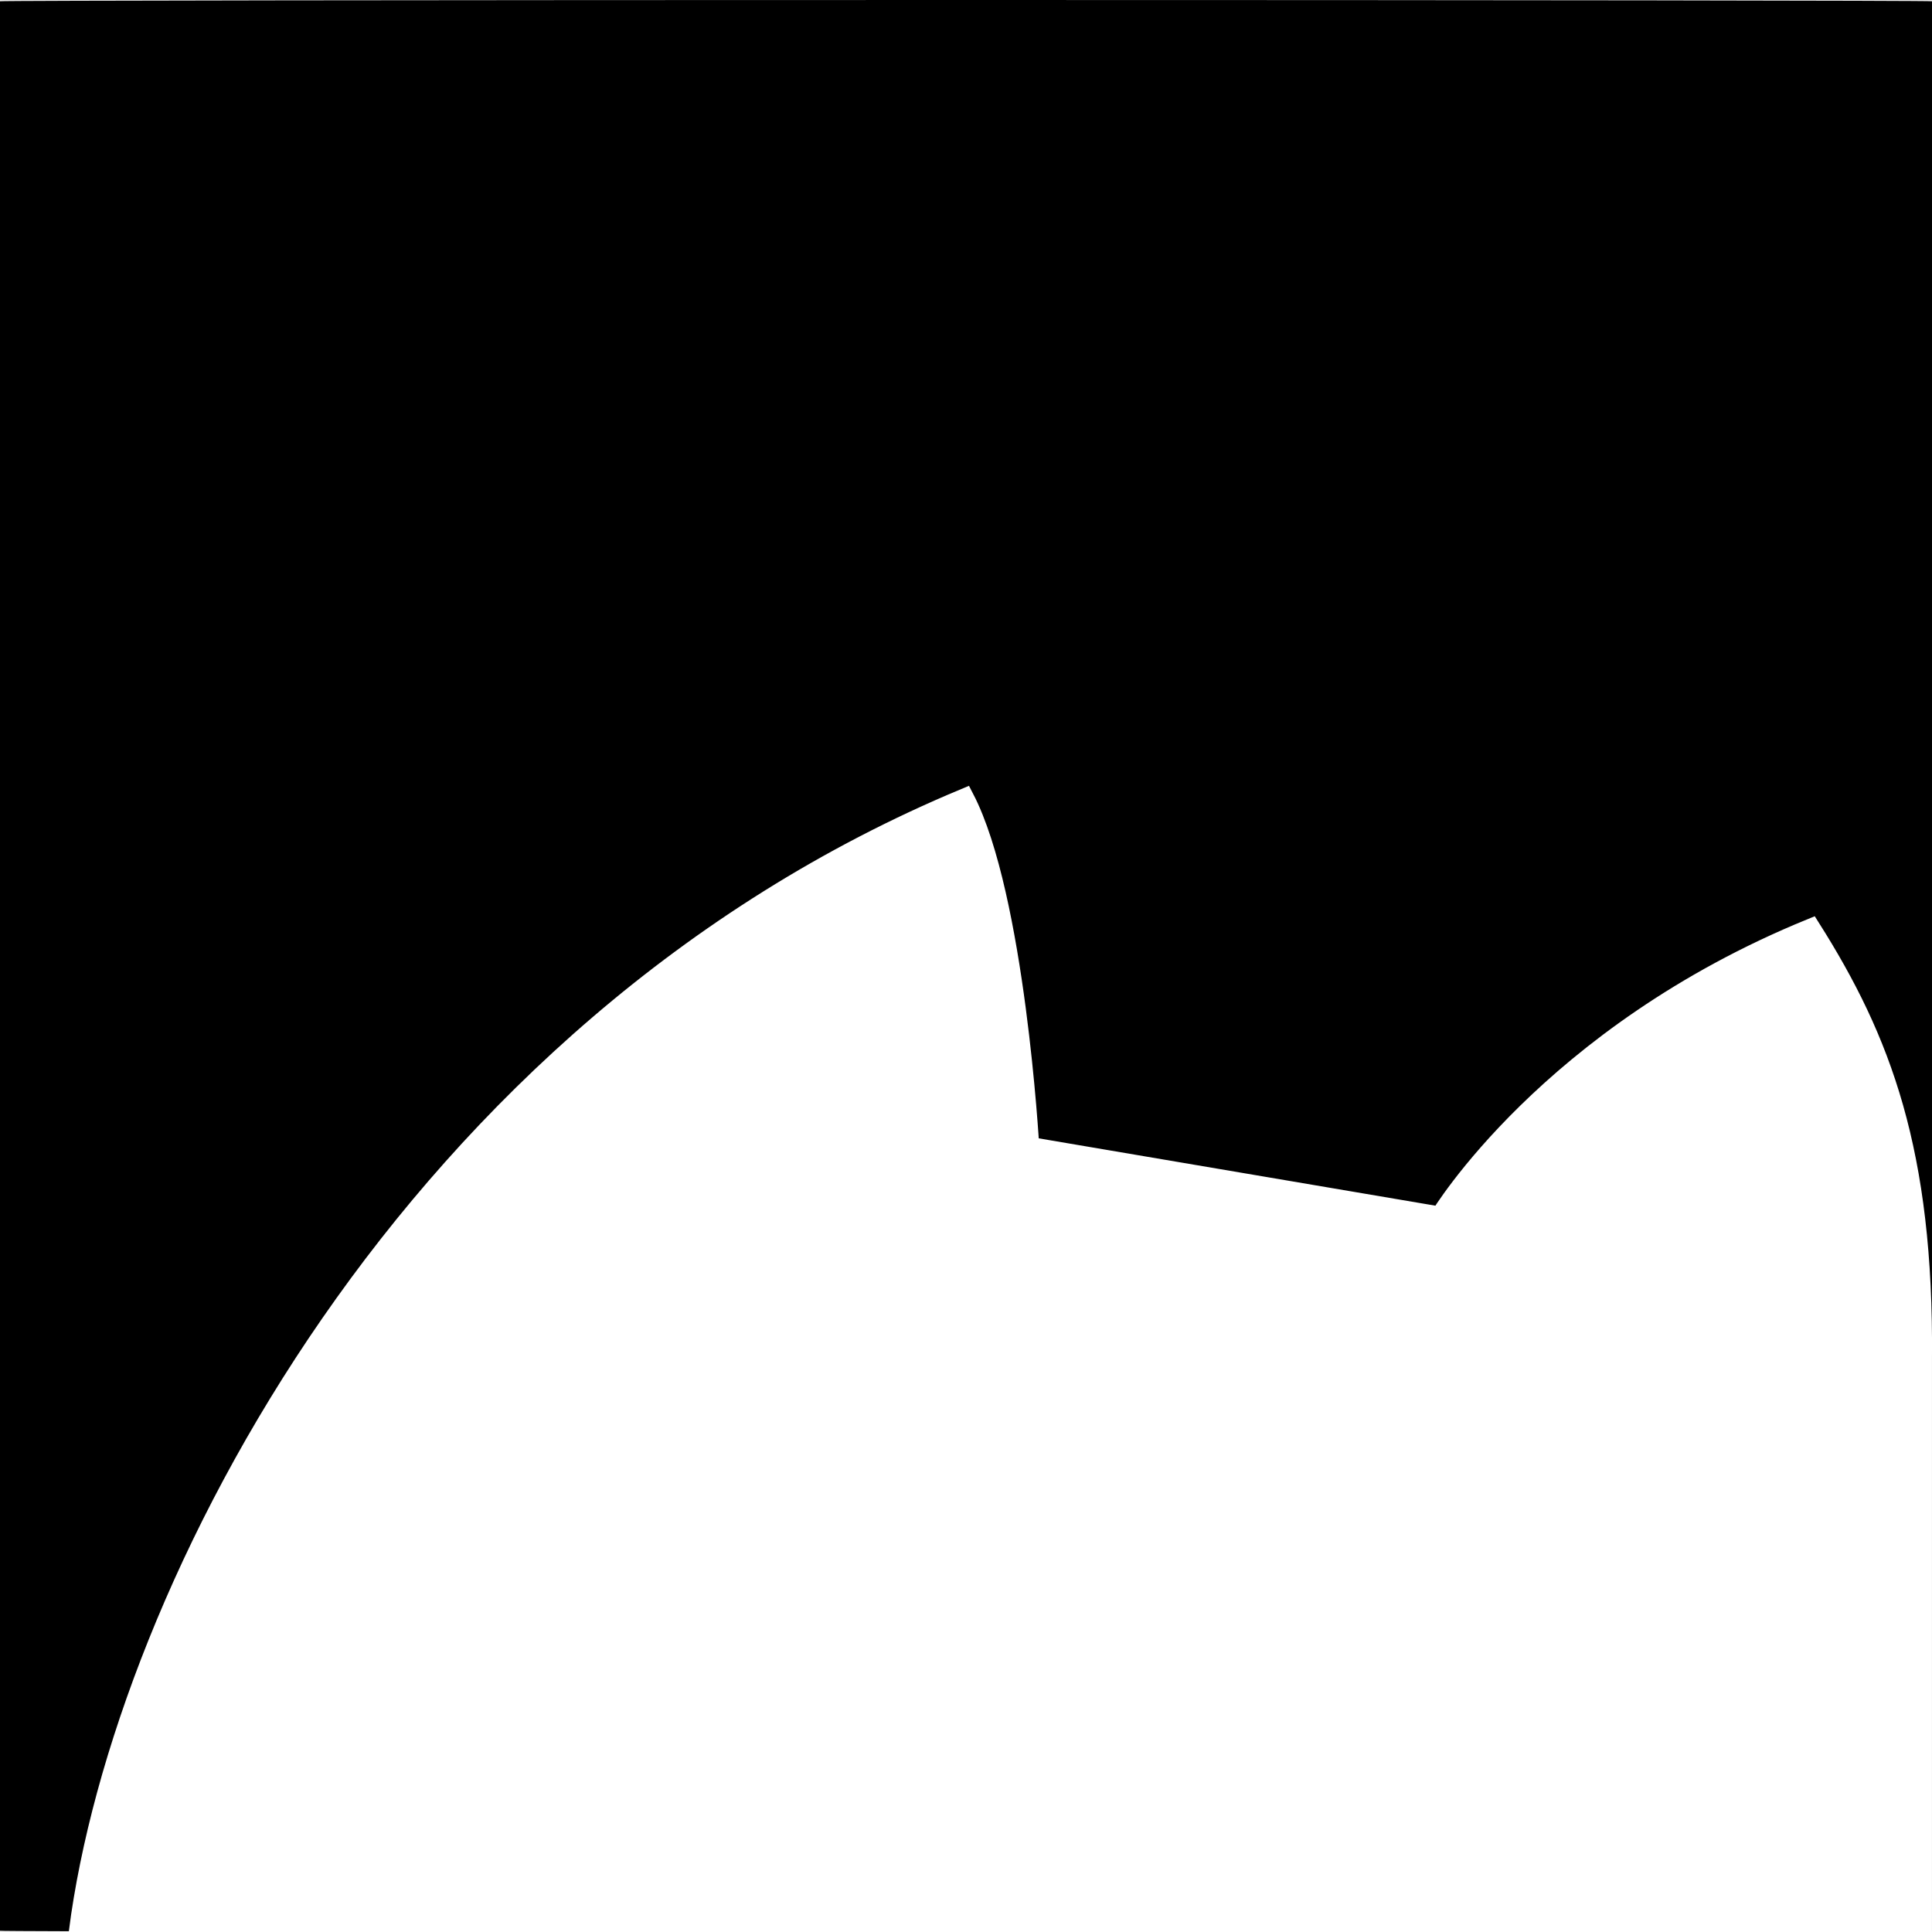
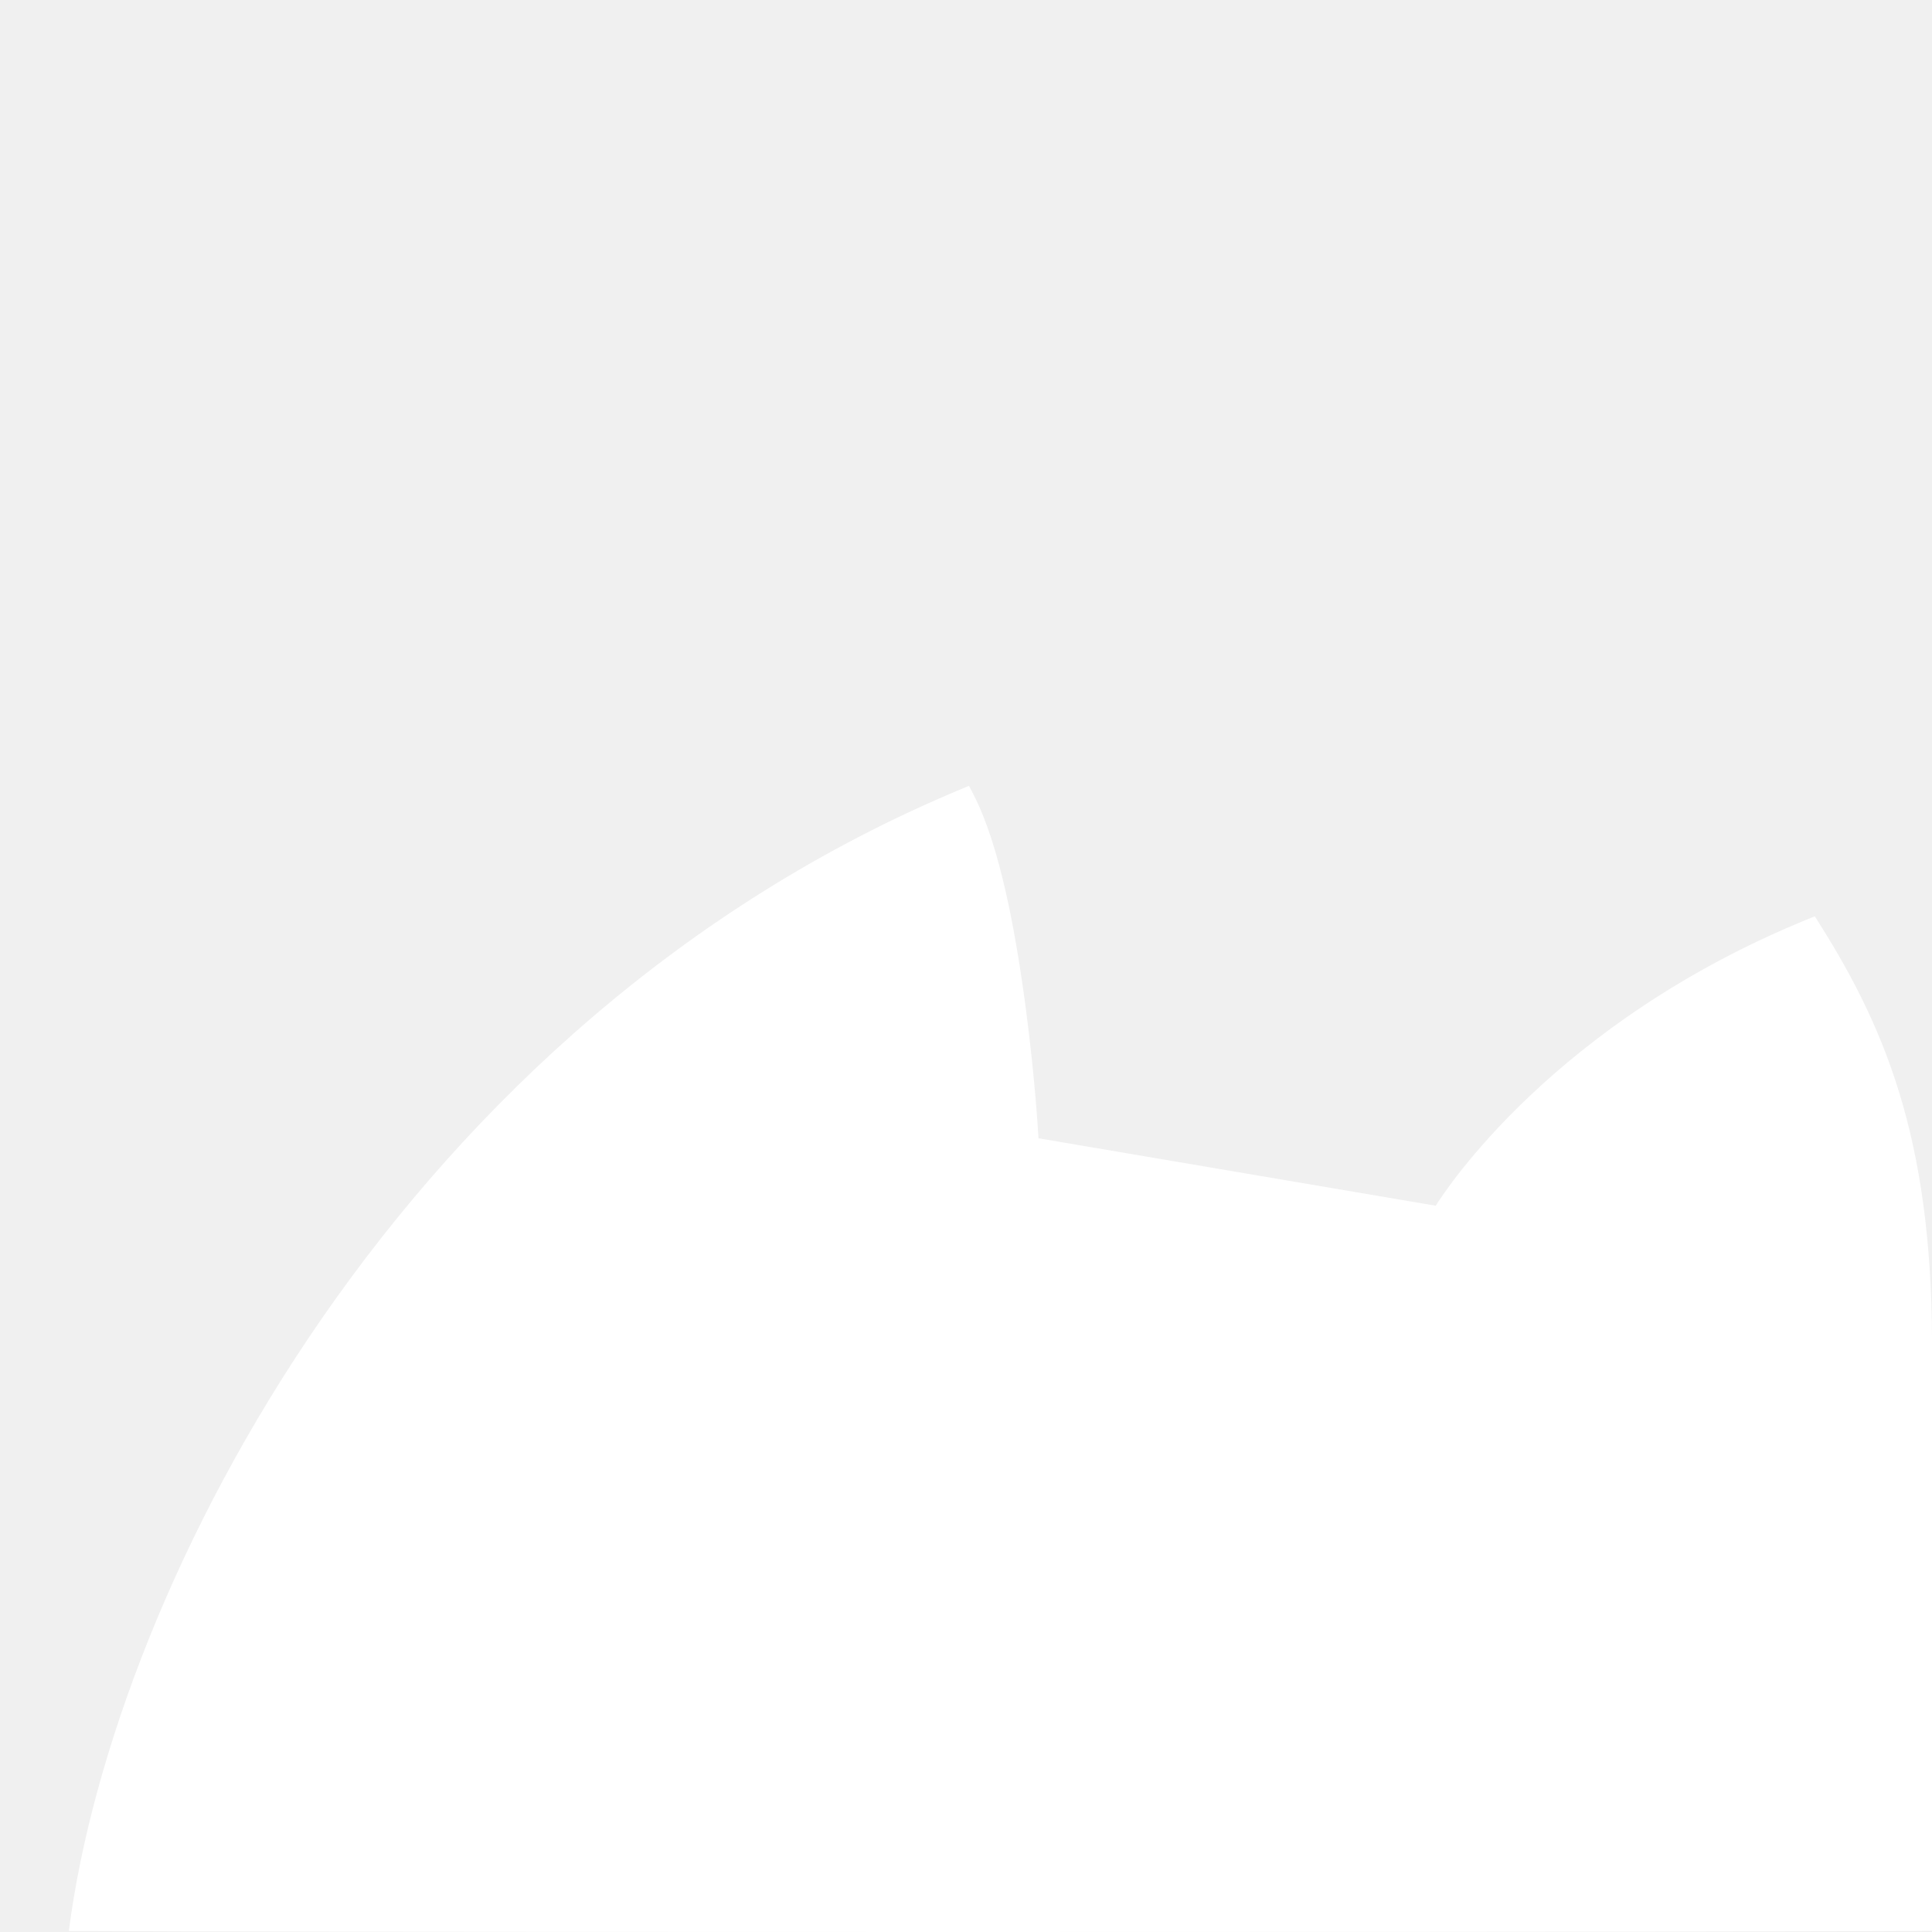
<svg xmlns="http://www.w3.org/2000/svg" width="100" height="100" id="svg2" version="1.1" viewBox="0 0 100 100">
  <defs id="defs4" />
  <g id="layer3">
-     <rect style="opacity:1;fill:#000000;fill-opacity:1;fill-rule:nonzero;stroke:none;stroke-width:0.378;stroke-linecap:round;stroke-linejoin:round;stroke-miterlimit:4;stroke-dasharray:none;stroke-opacity:1" id="rect5615" width="100" height="100" x="0" y="0" rx="88.402" ry="0.066" />
+     <path style="opacity:1;fill:#ffffff;fill-opacity:1;fill-rule:nonzero;stroke:none;stroke-width:0.378;stroke-linecap:round;stroke-linejoin:round;stroke-miterlimit:4;stroke-dasharray:none;stroke-opacity:1" d="M 50.154 40.674 L 49.73 40.852 C 20.856 52.893 5.878 82.052 3.564 99.938 L 3.562 99.945 C 8.116 99.976 25.676 100 50 100 C 77.7 100 100 99.97 100 99.934 L 100 70.348 C 100.096 59.555 97.841 53.609 94.156 47.781 L 93.934 47.428 L 93.545 47.586 C 80.457 52.928 74.818 61.603 74.312 62.408 L 53.752 58.918 C 53.732 58.581 53.578 55.846 53.092 52.17 C 52.577 48.276 51.757 43.759 50.367 41.082 L 50.154 40.674 z " id="rect5615" />
  </g>
-   <g id="layer1" transform="translate(0,-952.3622)">
-     <path style="fill:#ffffff;fill-opacity:1;fill-rule:evenodd;stroke:#ffffff;stroke-width:1;stroke-linecap:butt;stroke-linejoin:miter;stroke-miterlimit:4;stroke-dasharray:none;stroke-opacity:1" d="m 4.06,1052.362 c 2.287,-17.681 17.198,-46.734 45.863,-58.688 2.637,5.079 3.368,18.035 3.368,18.035 l 21.247,3.607 c 0,0 5.616,-9.362 19.195,-14.908 3.653,5.778 5.861,11.573 5.766,22.298 l 0,29.657 z" id="path5606" />
-   </g>
+   <g id="layer1" transform="translate(0,-952.3622)" />
</svg>
